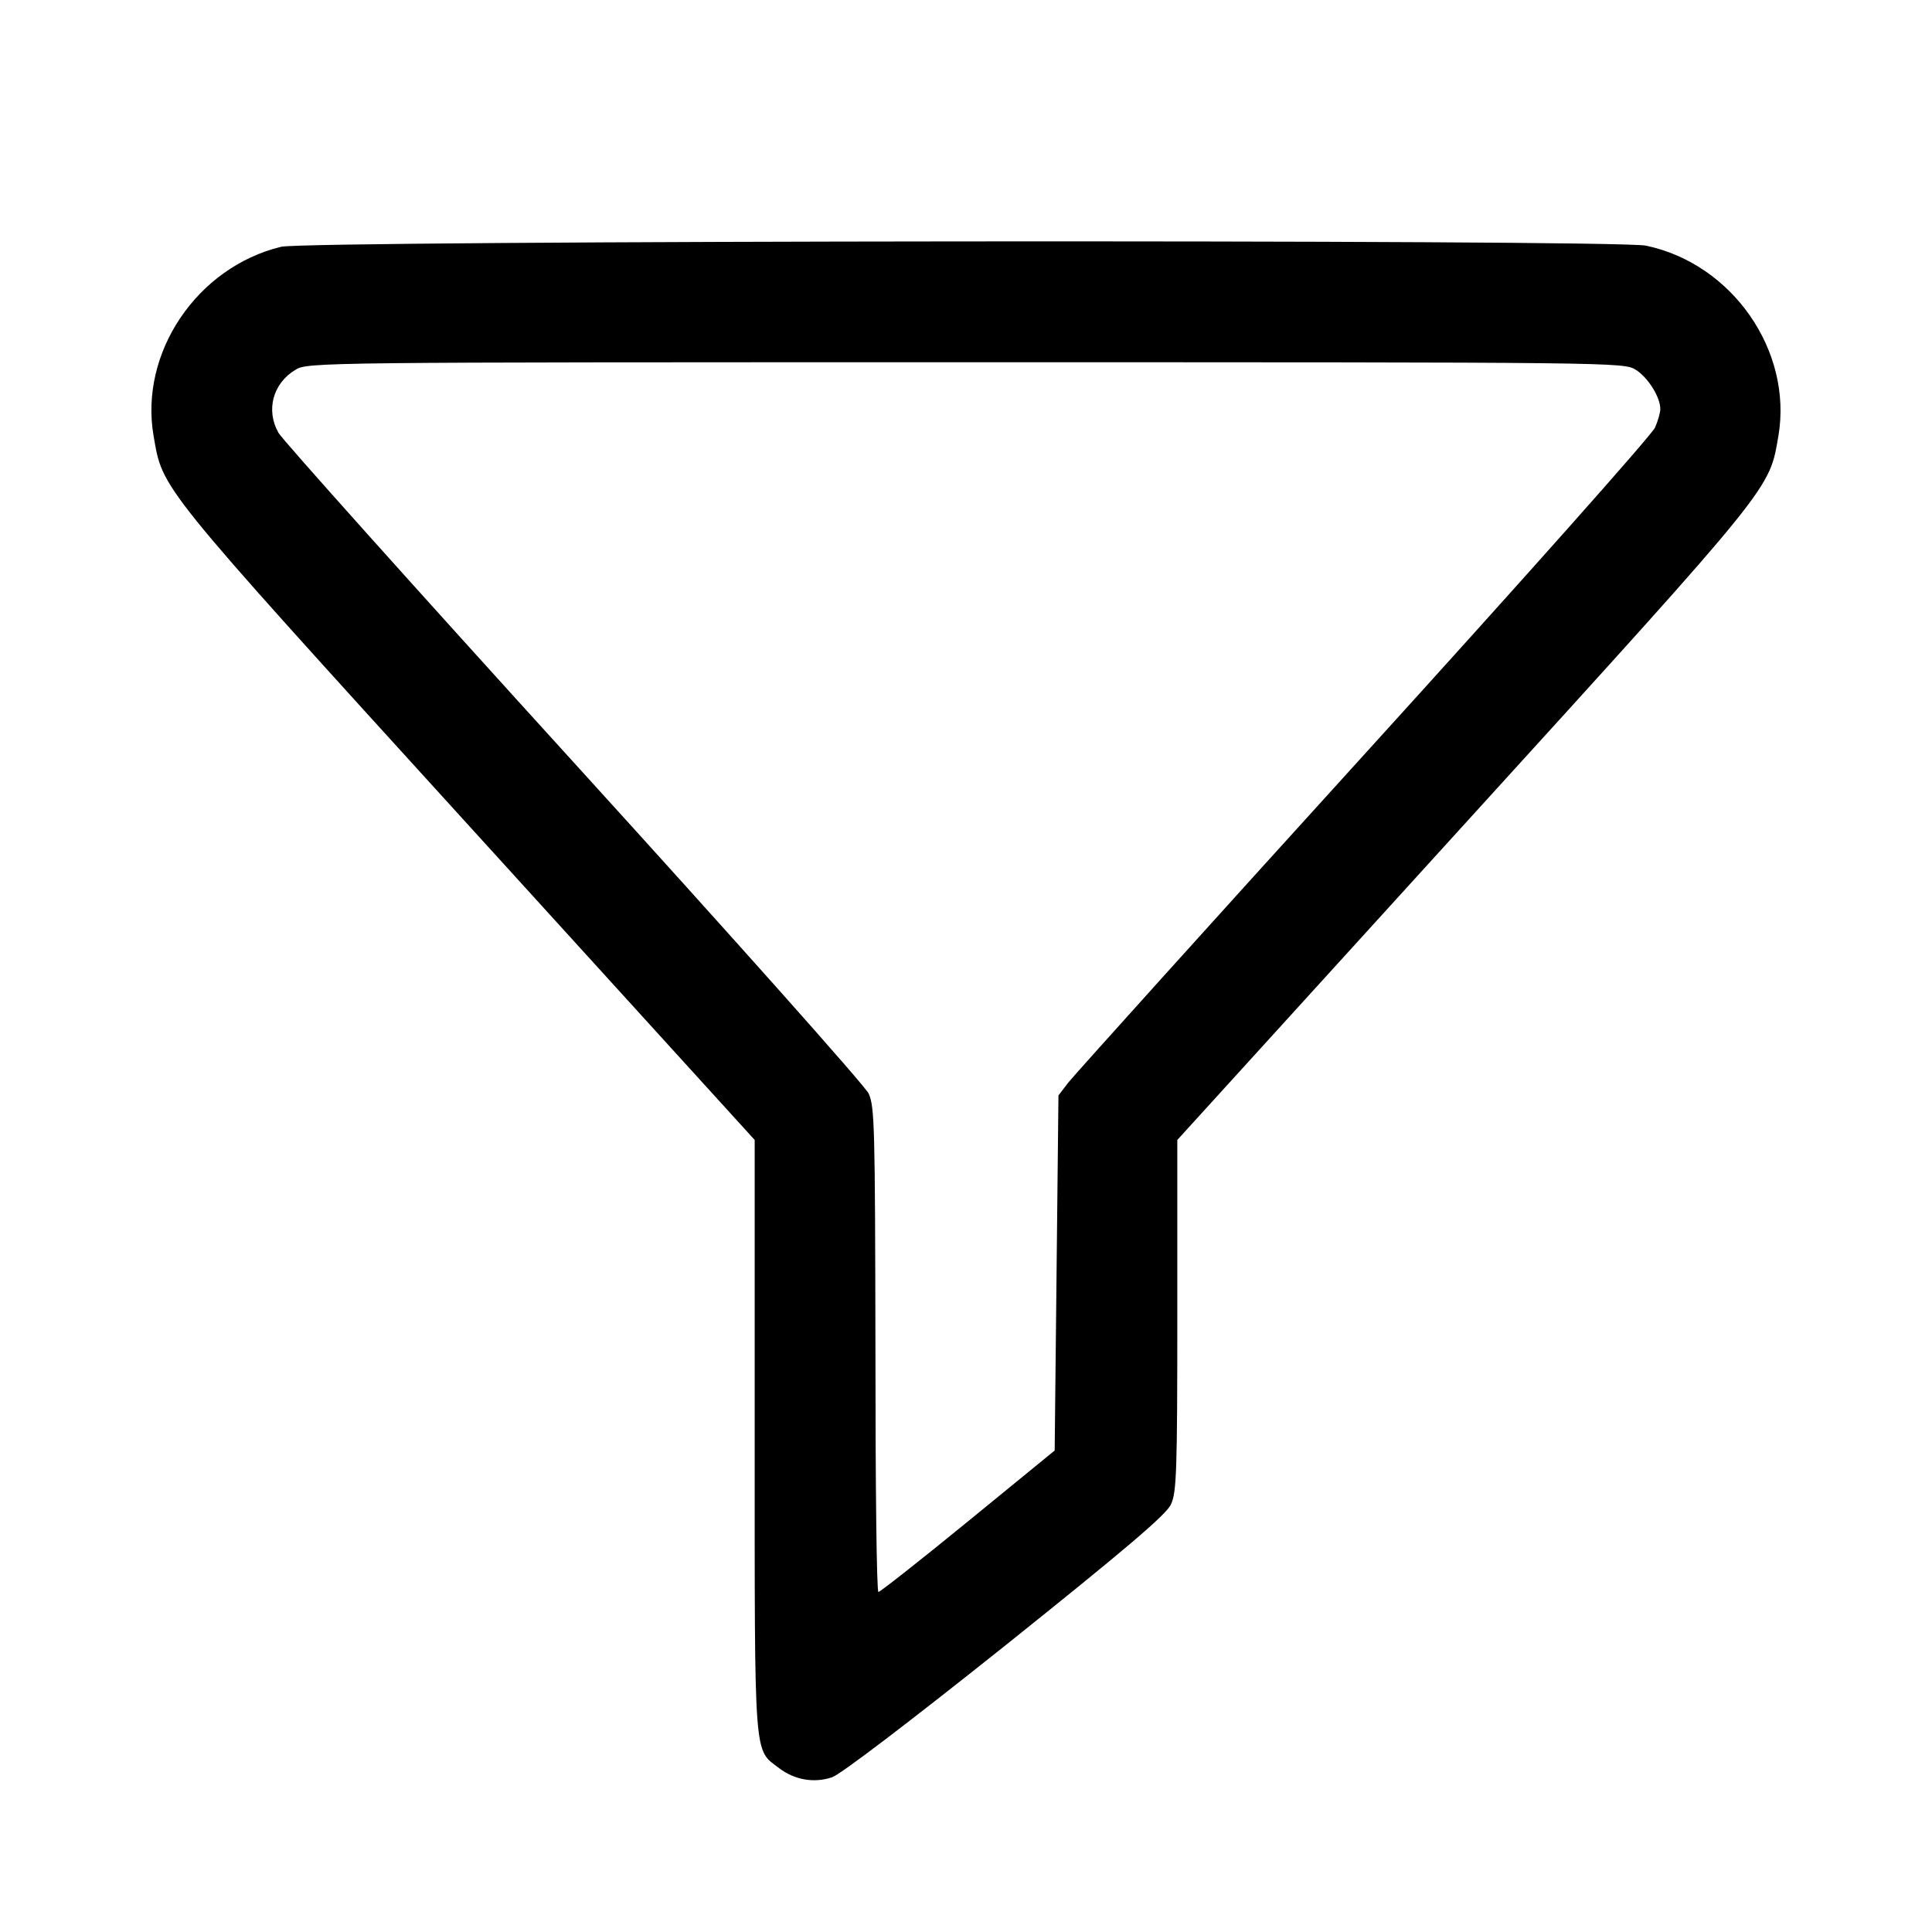
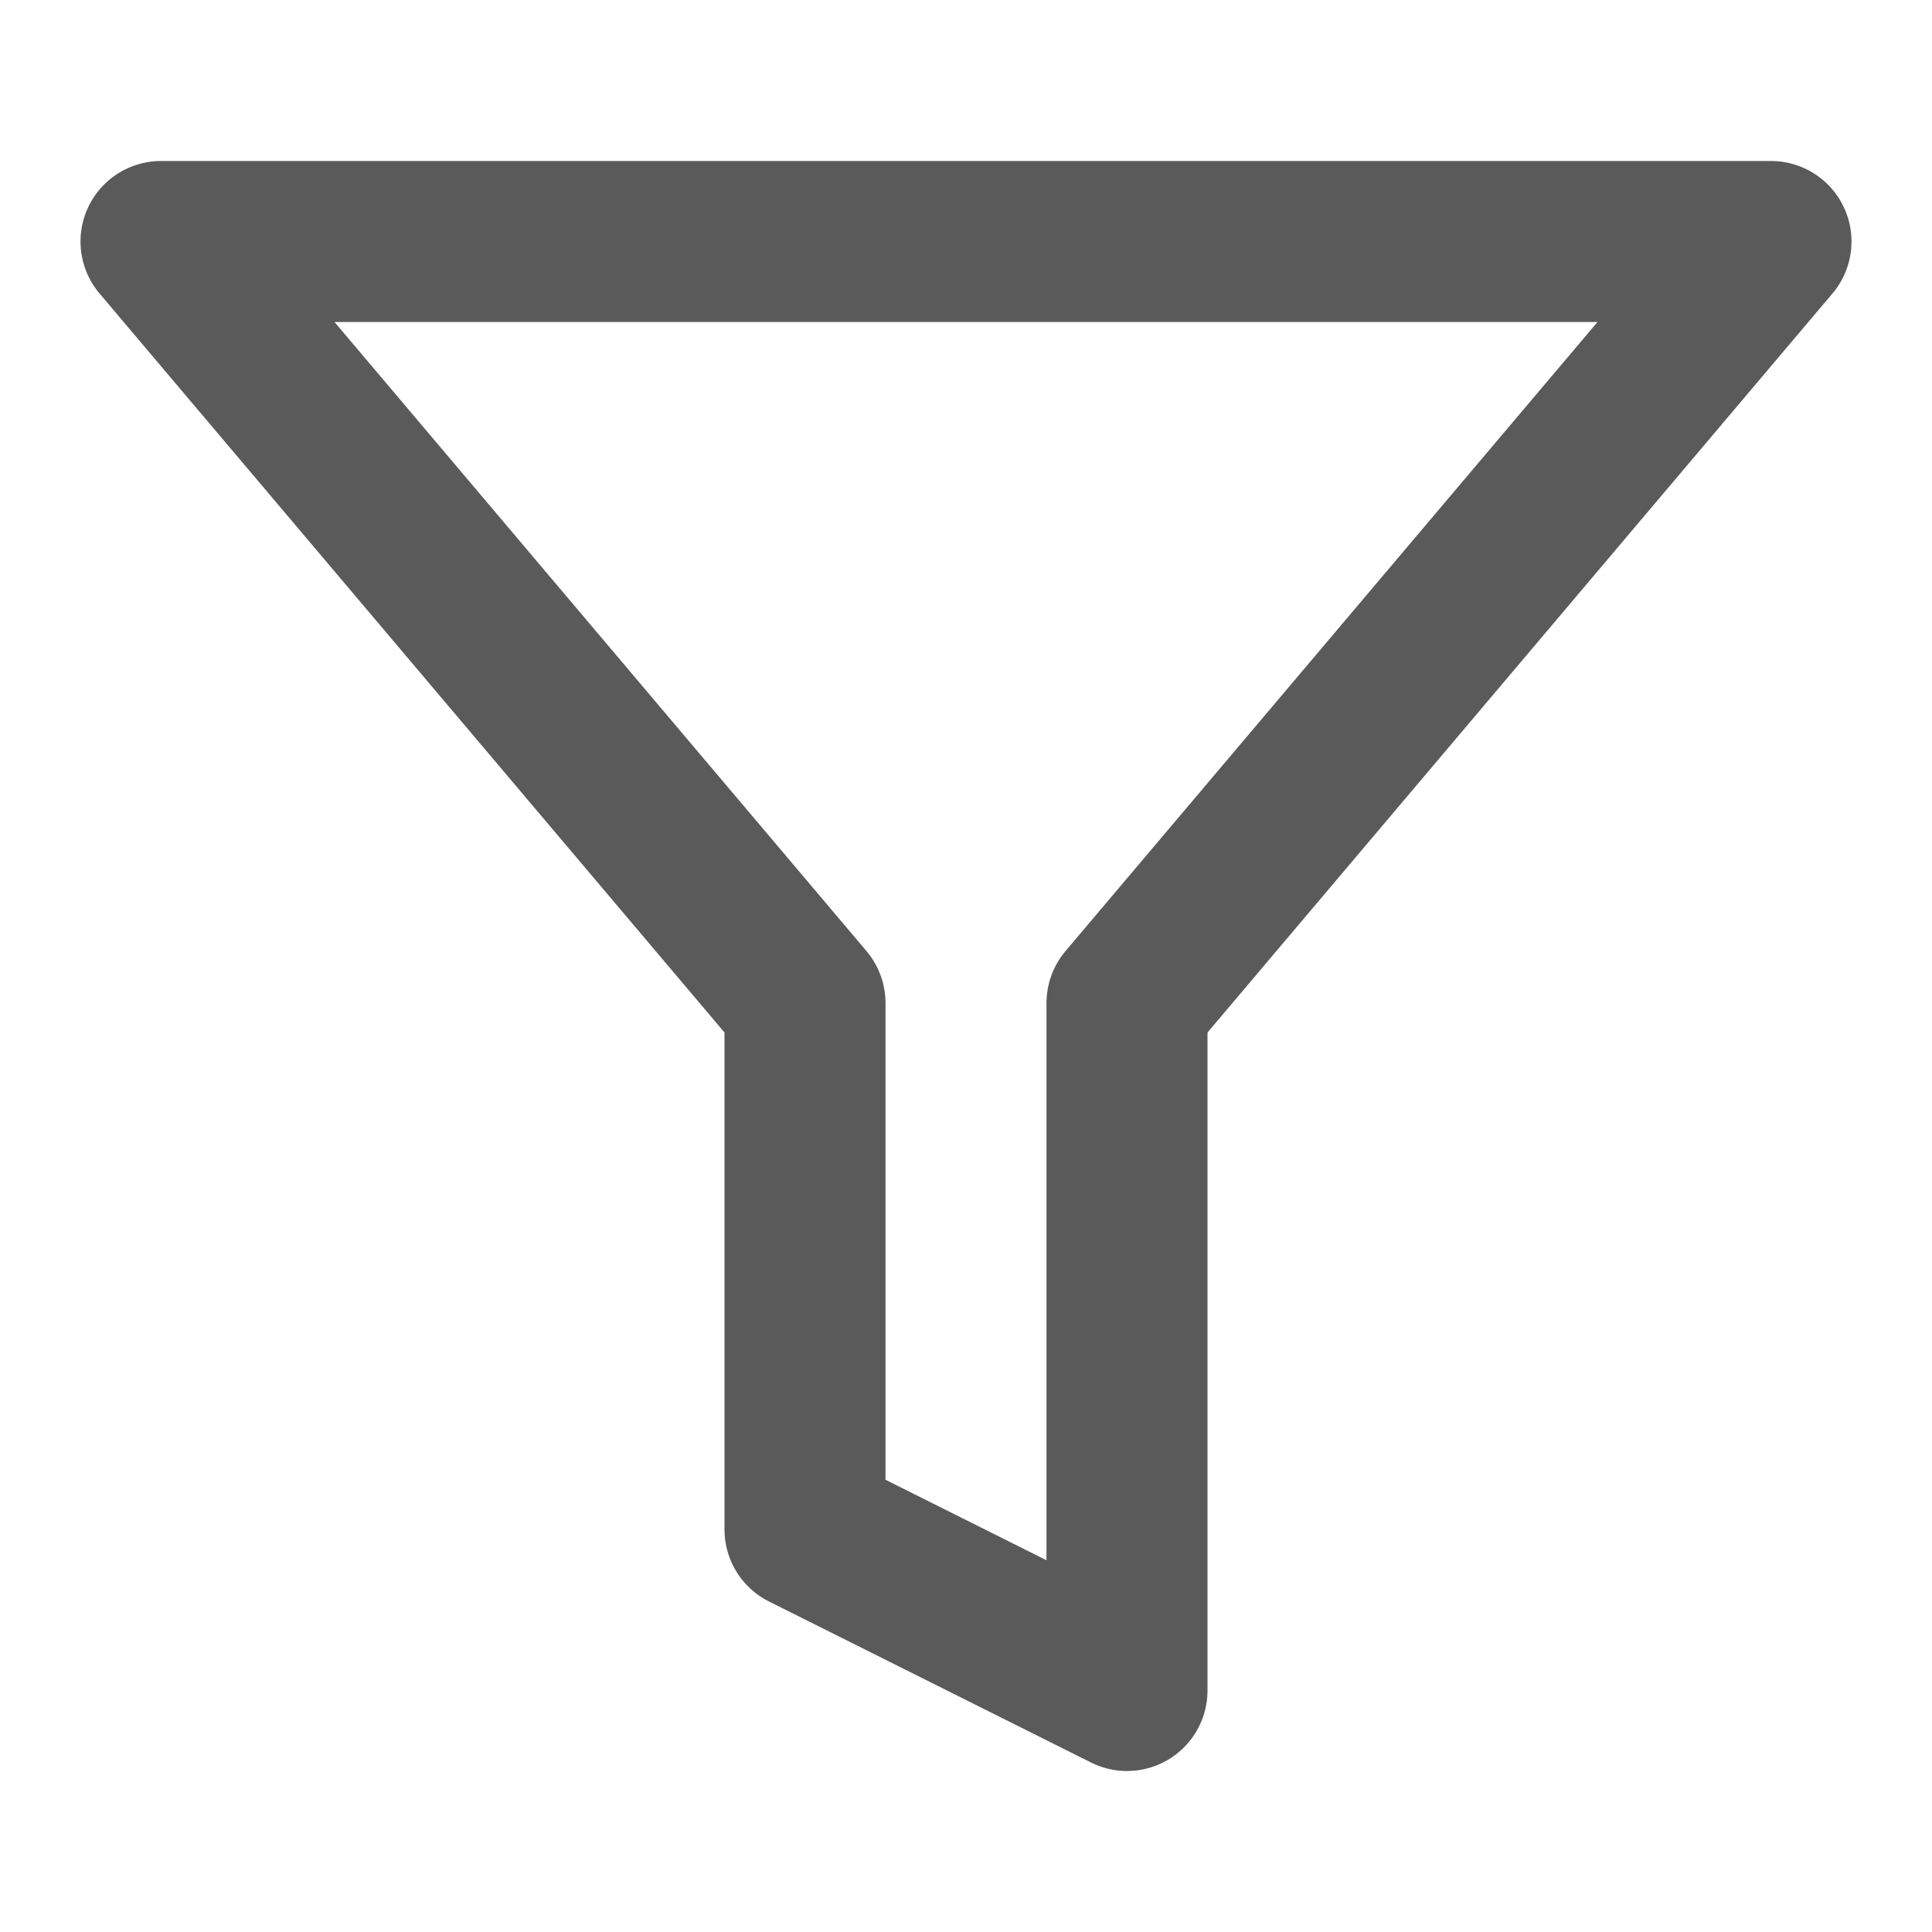
- <svg xmlns="http://www.w3.org/2000/svg" version="1.0" width="512pt" height="512pt" viewBox="0 0 512 512" preserveAspectRatio="xMidYMid meet">
-   <g transform="translate(0,512) scale(0.1,-0.1)" fill="#000000" stroke="none">
-     <path d="M745 4466 c-223 -54 -376 -281 -338 -501 25 -143 5 -120 831 -1028 l762 -838 0 -785 c0 -871 -3 -828 65 -880 41 -31 92 -40 140 -24 23 8 203 145 460 350 316 253 426 346 438 373 15 31 17 85 17 501 l0 465 762 838 c826 908 806 885 831 1028 38 225 -122 456 -351 504 -79 17 -3548 14 -3617 -3z m3590 -326 c32 -20 65 -72 65 -104 0 -9 -6 -31 -14 -49 -7 -18 -354 -408 -771 -867 -417 -459 -769 -850 -784 -869 l-26 -34 -5 -471 -5 -470 -230 -188 c-126 -103 -233 -187 -237 -187 -5 -1 -8 288 -8 642 -1 587 -2 645 -18 679 -9 20 -361 415 -782 878 -421 463 -773 856 -782 873 -34 60 -15 131 45 167 31 20 64 20 1776 20 1731 0 1744 0 1776 -20z" />
-   </g>
+ <svg xmlns="http://www.w3.org/2000/svg" width="24" height="24" viewBox="0 0 24 24" fill="none" stroke="#5A5A5A" stroke-width="2" stroke-linecap="round" stroke-linejoin="round">
+   <polygon points="22 3 2 3 10 12.46 10 19 14 21 14 12.46 22 3" />
</svg>
